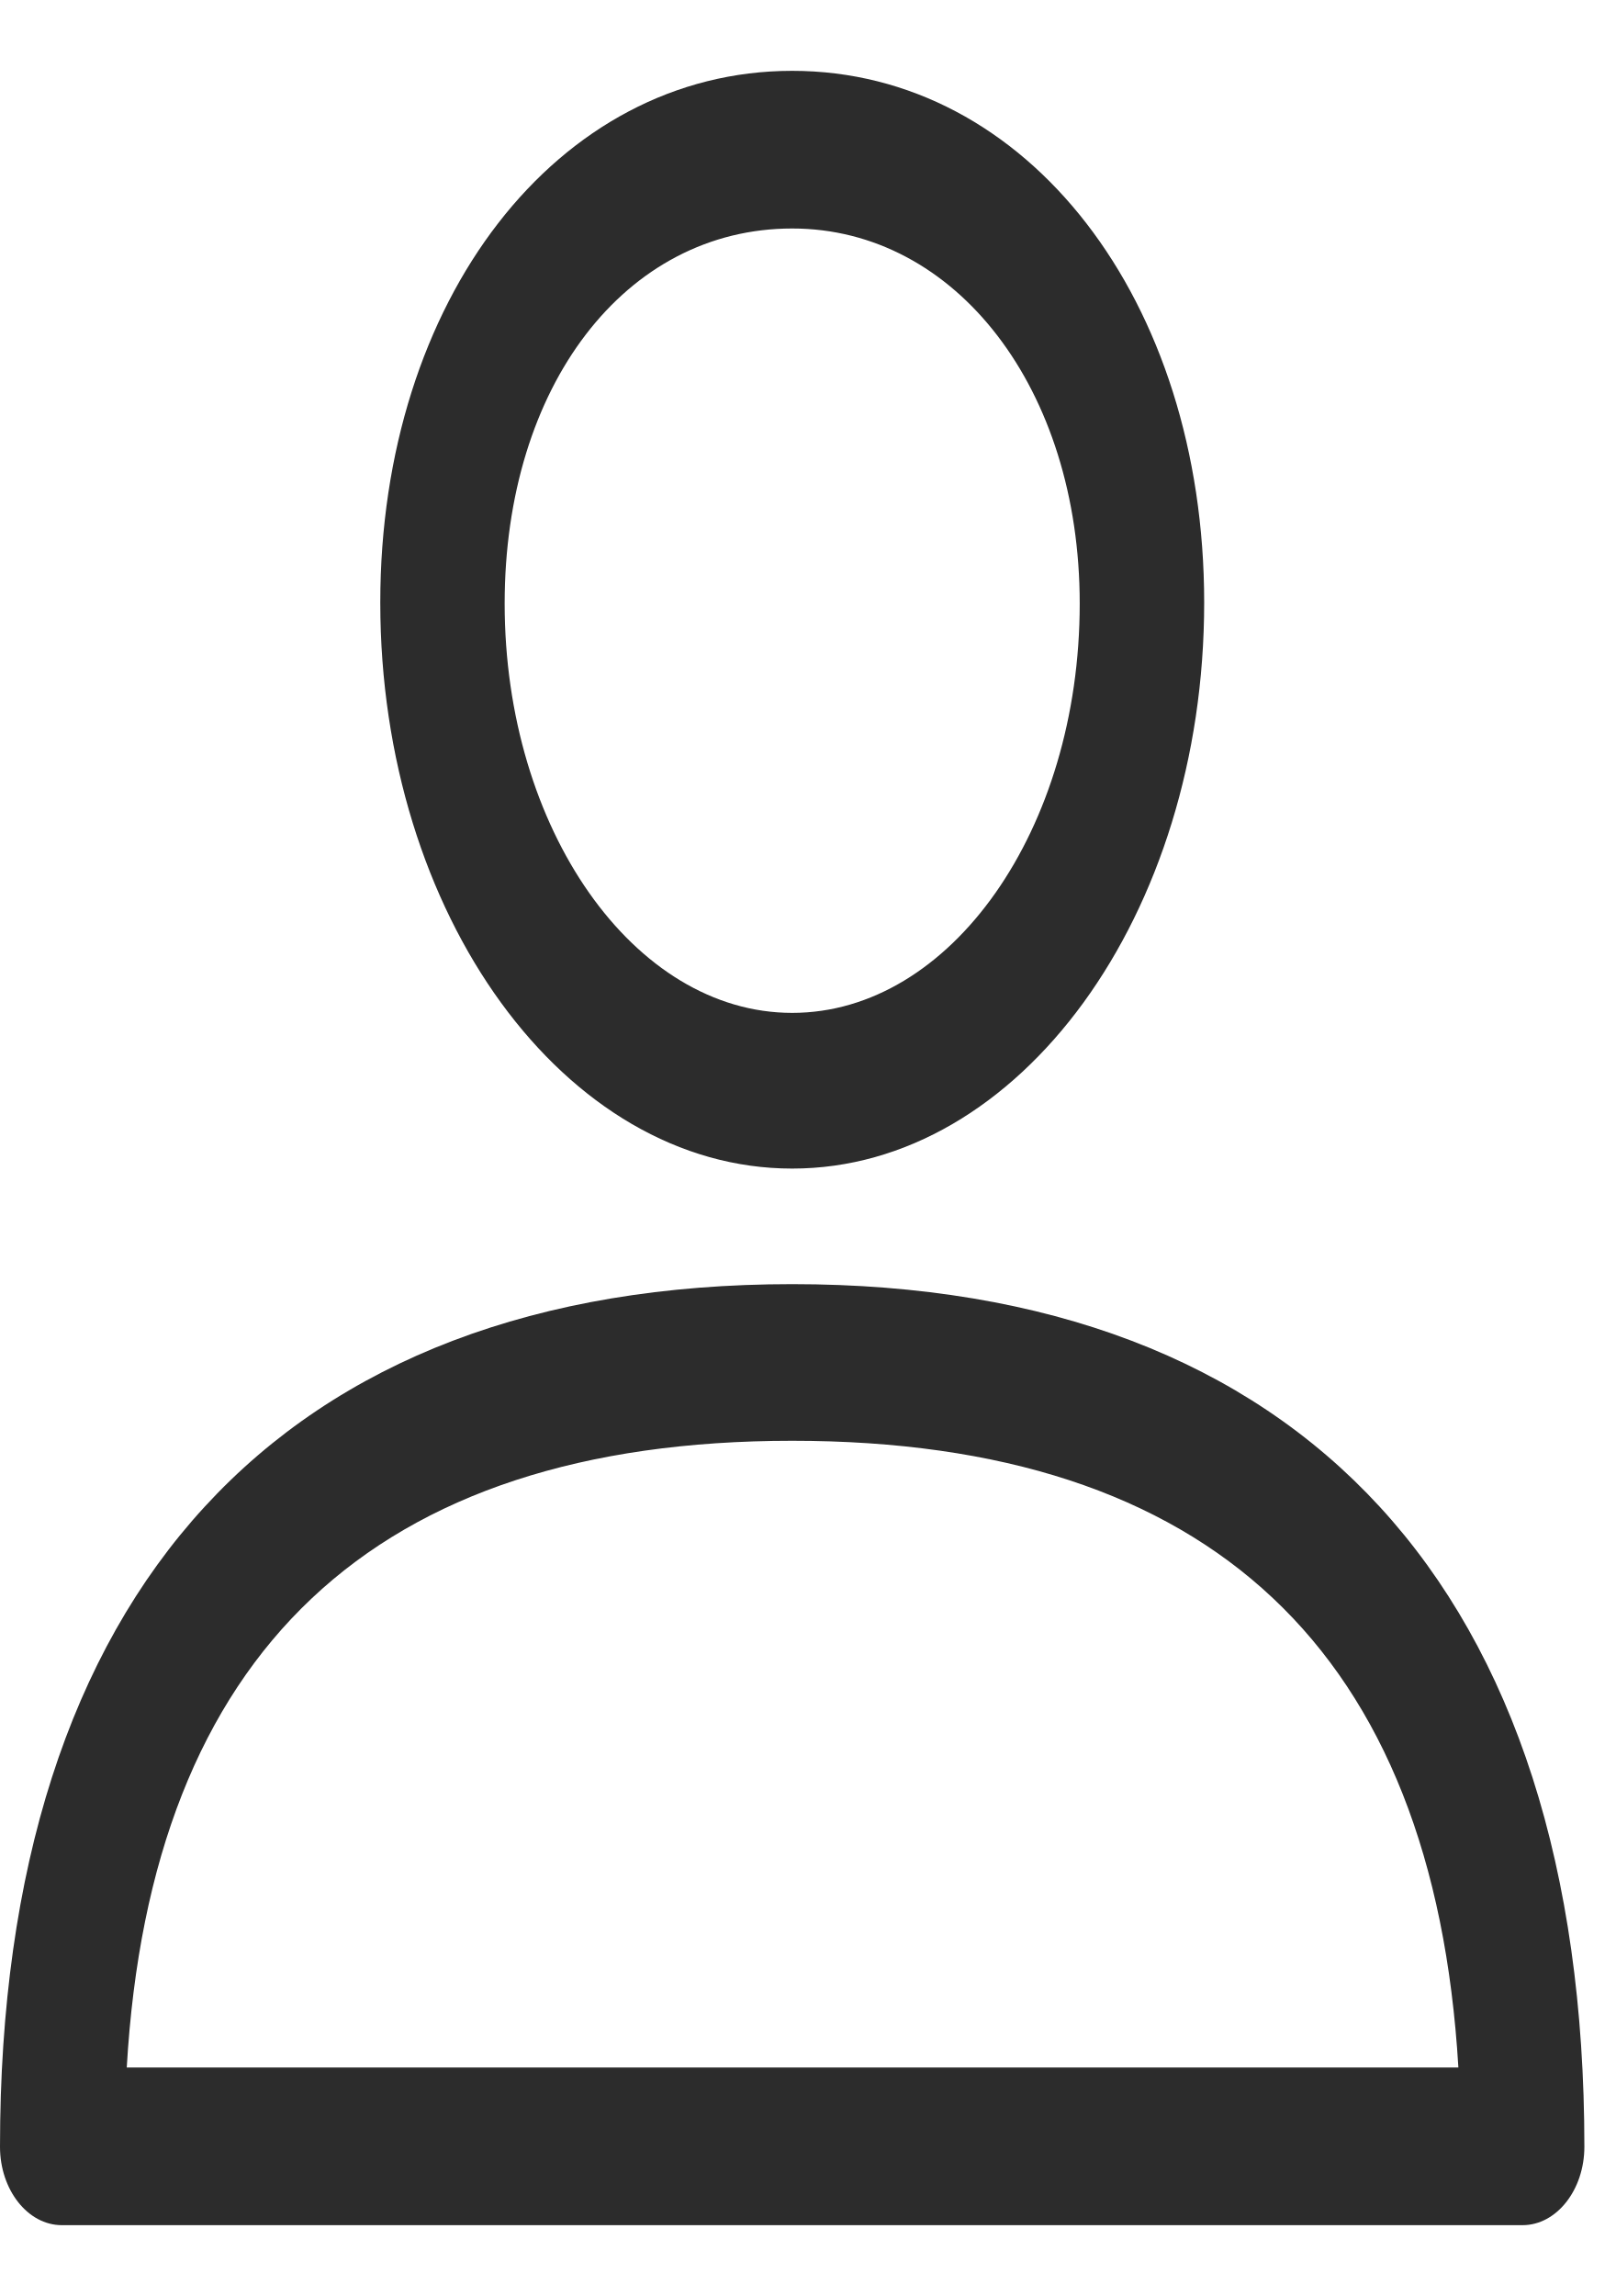
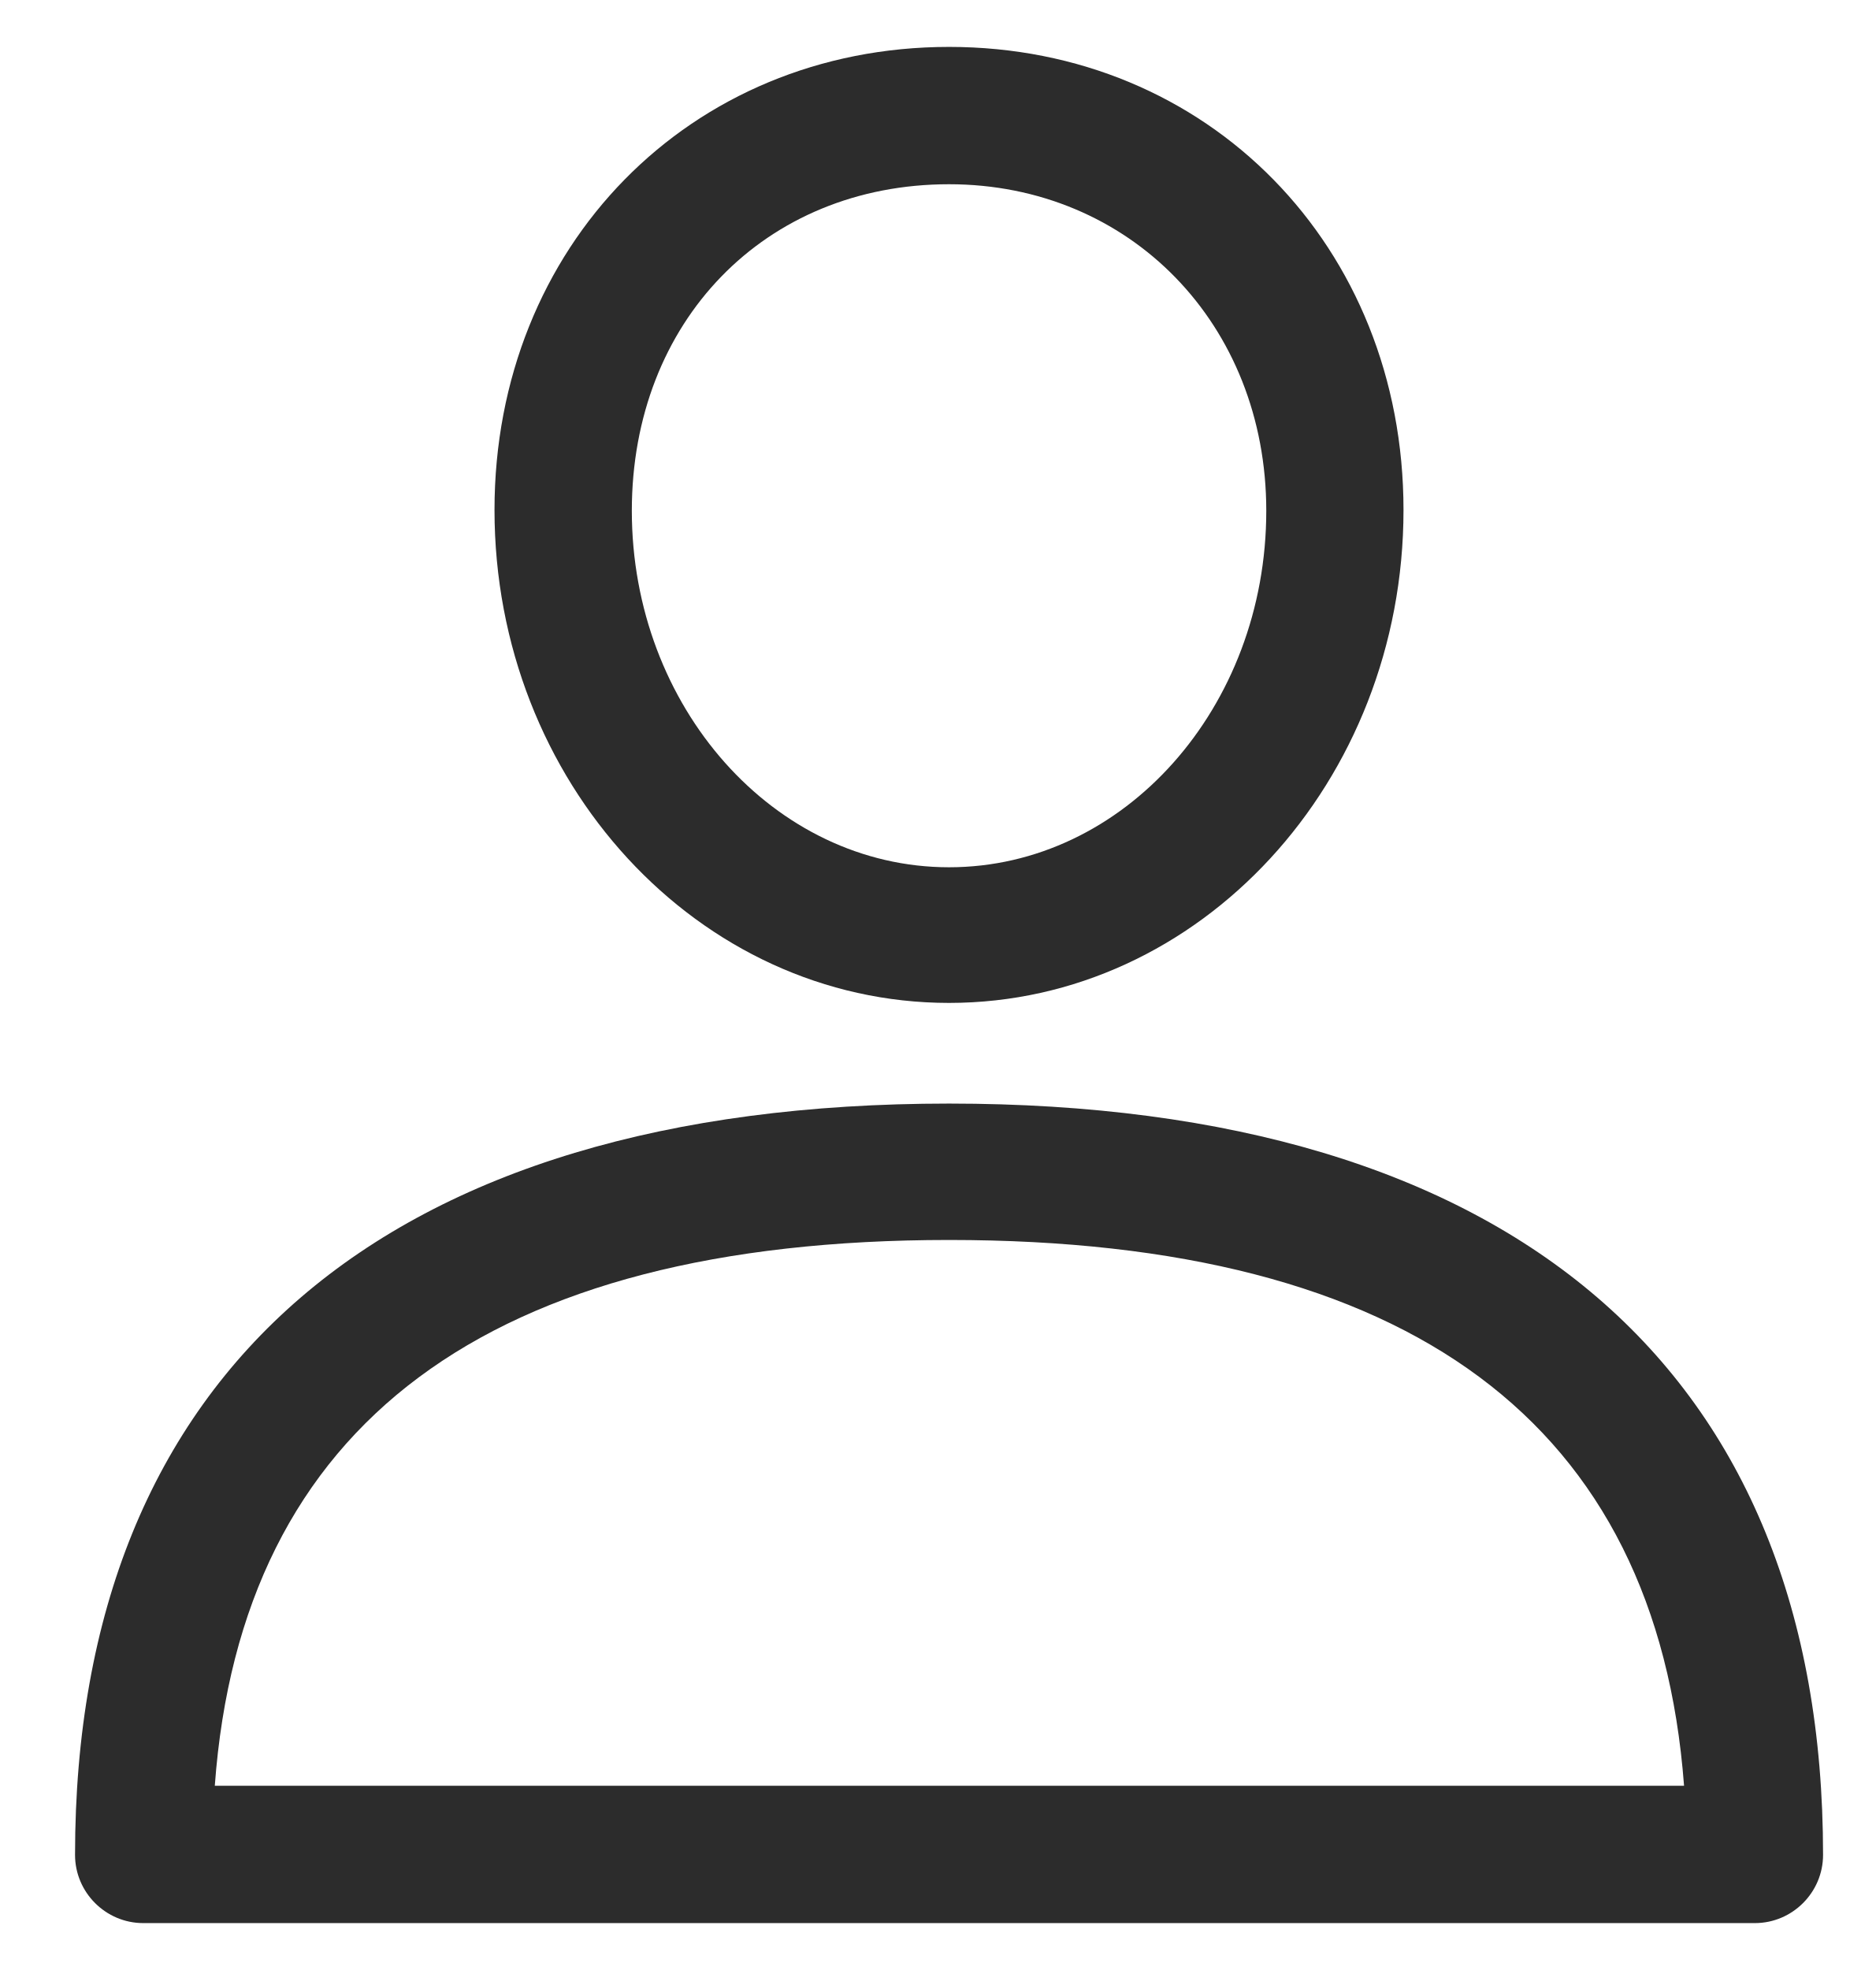
- <svg xmlns="http://www.w3.org/2000/svg" width="19" height="27" viewBox="0 0 19 27" fill="none">
-   <path fill-rule="evenodd" clip-rule="evenodd" d="M4.473 7.086C4.473 10.759 6.645 13.742 9.318 13.742C11.991 13.742 14.164 10.759 14.164 7.086C14.164 3.528 12.082 0.833 9.318 0.833C6.555 0.833 4.473 3.528 4.473 7.086ZM5.936 7.098C5.936 4.541 7.355 2.687 9.318 2.687C11.245 2.687 12.7 4.576 12.7 7.098C12.7 9.757 11.182 11.911 9.318 11.911C7.455 11.911 5.936 9.746 5.936 7.098ZM0 25.245C0 25.752 0.327 26.167 0.727 26.167H17.909C18.309 26.167 18.636 25.752 18.636 25.245C18.636 18.705 15.327 15.101 9.318 15.101C3.309 15.101 0 18.705 0 25.245ZM17.154 24.313H1.491C1.773 19.43 4.4 16.943 9.318 16.943C14.236 16.943 16.864 19.419 17.154 24.313Z" fill="#2C2C2C" />
+ <svg xmlns="http://www.w3.org/2000/svg" width="20" height="21" viewBox="0 0 20 21" fill="none">
+   <path fill-rule="evenodd" clip-rule="evenodd" d="M5.272 5.436C5.272 8.336 7.445 10.691 10.118 10.691C12.79 10.691 14.963 8.336 14.963 5.436C14.963 2.627 12.881 0.5 10.118 0.5C7.354 0.5 5.272 2.627 5.272 5.436ZM6.736 5.445C6.736 3.427 8.154 1.964 10.118 1.964C12.045 1.964 13.5 3.455 13.5 5.445C13.5 7.545 11.981 9.245 10.118 9.245C8.254 9.245 6.736 7.536 6.736 5.445ZM0.8 19.773C0.8 20.173 1.127 20.5 1.527 20.5H18.709C19.109 20.5 19.436 20.173 19.436 19.773C19.436 14.609 16.127 11.764 10.118 11.764C4.109 11.764 0.8 14.609 0.8 19.773ZM17.954 19.036H2.29C2.572 15.182 5.2 13.218 10.118 13.218C15.036 13.218 17.663 15.173 17.954 19.036Z" fill="#2C2C2C" />
</svg>
